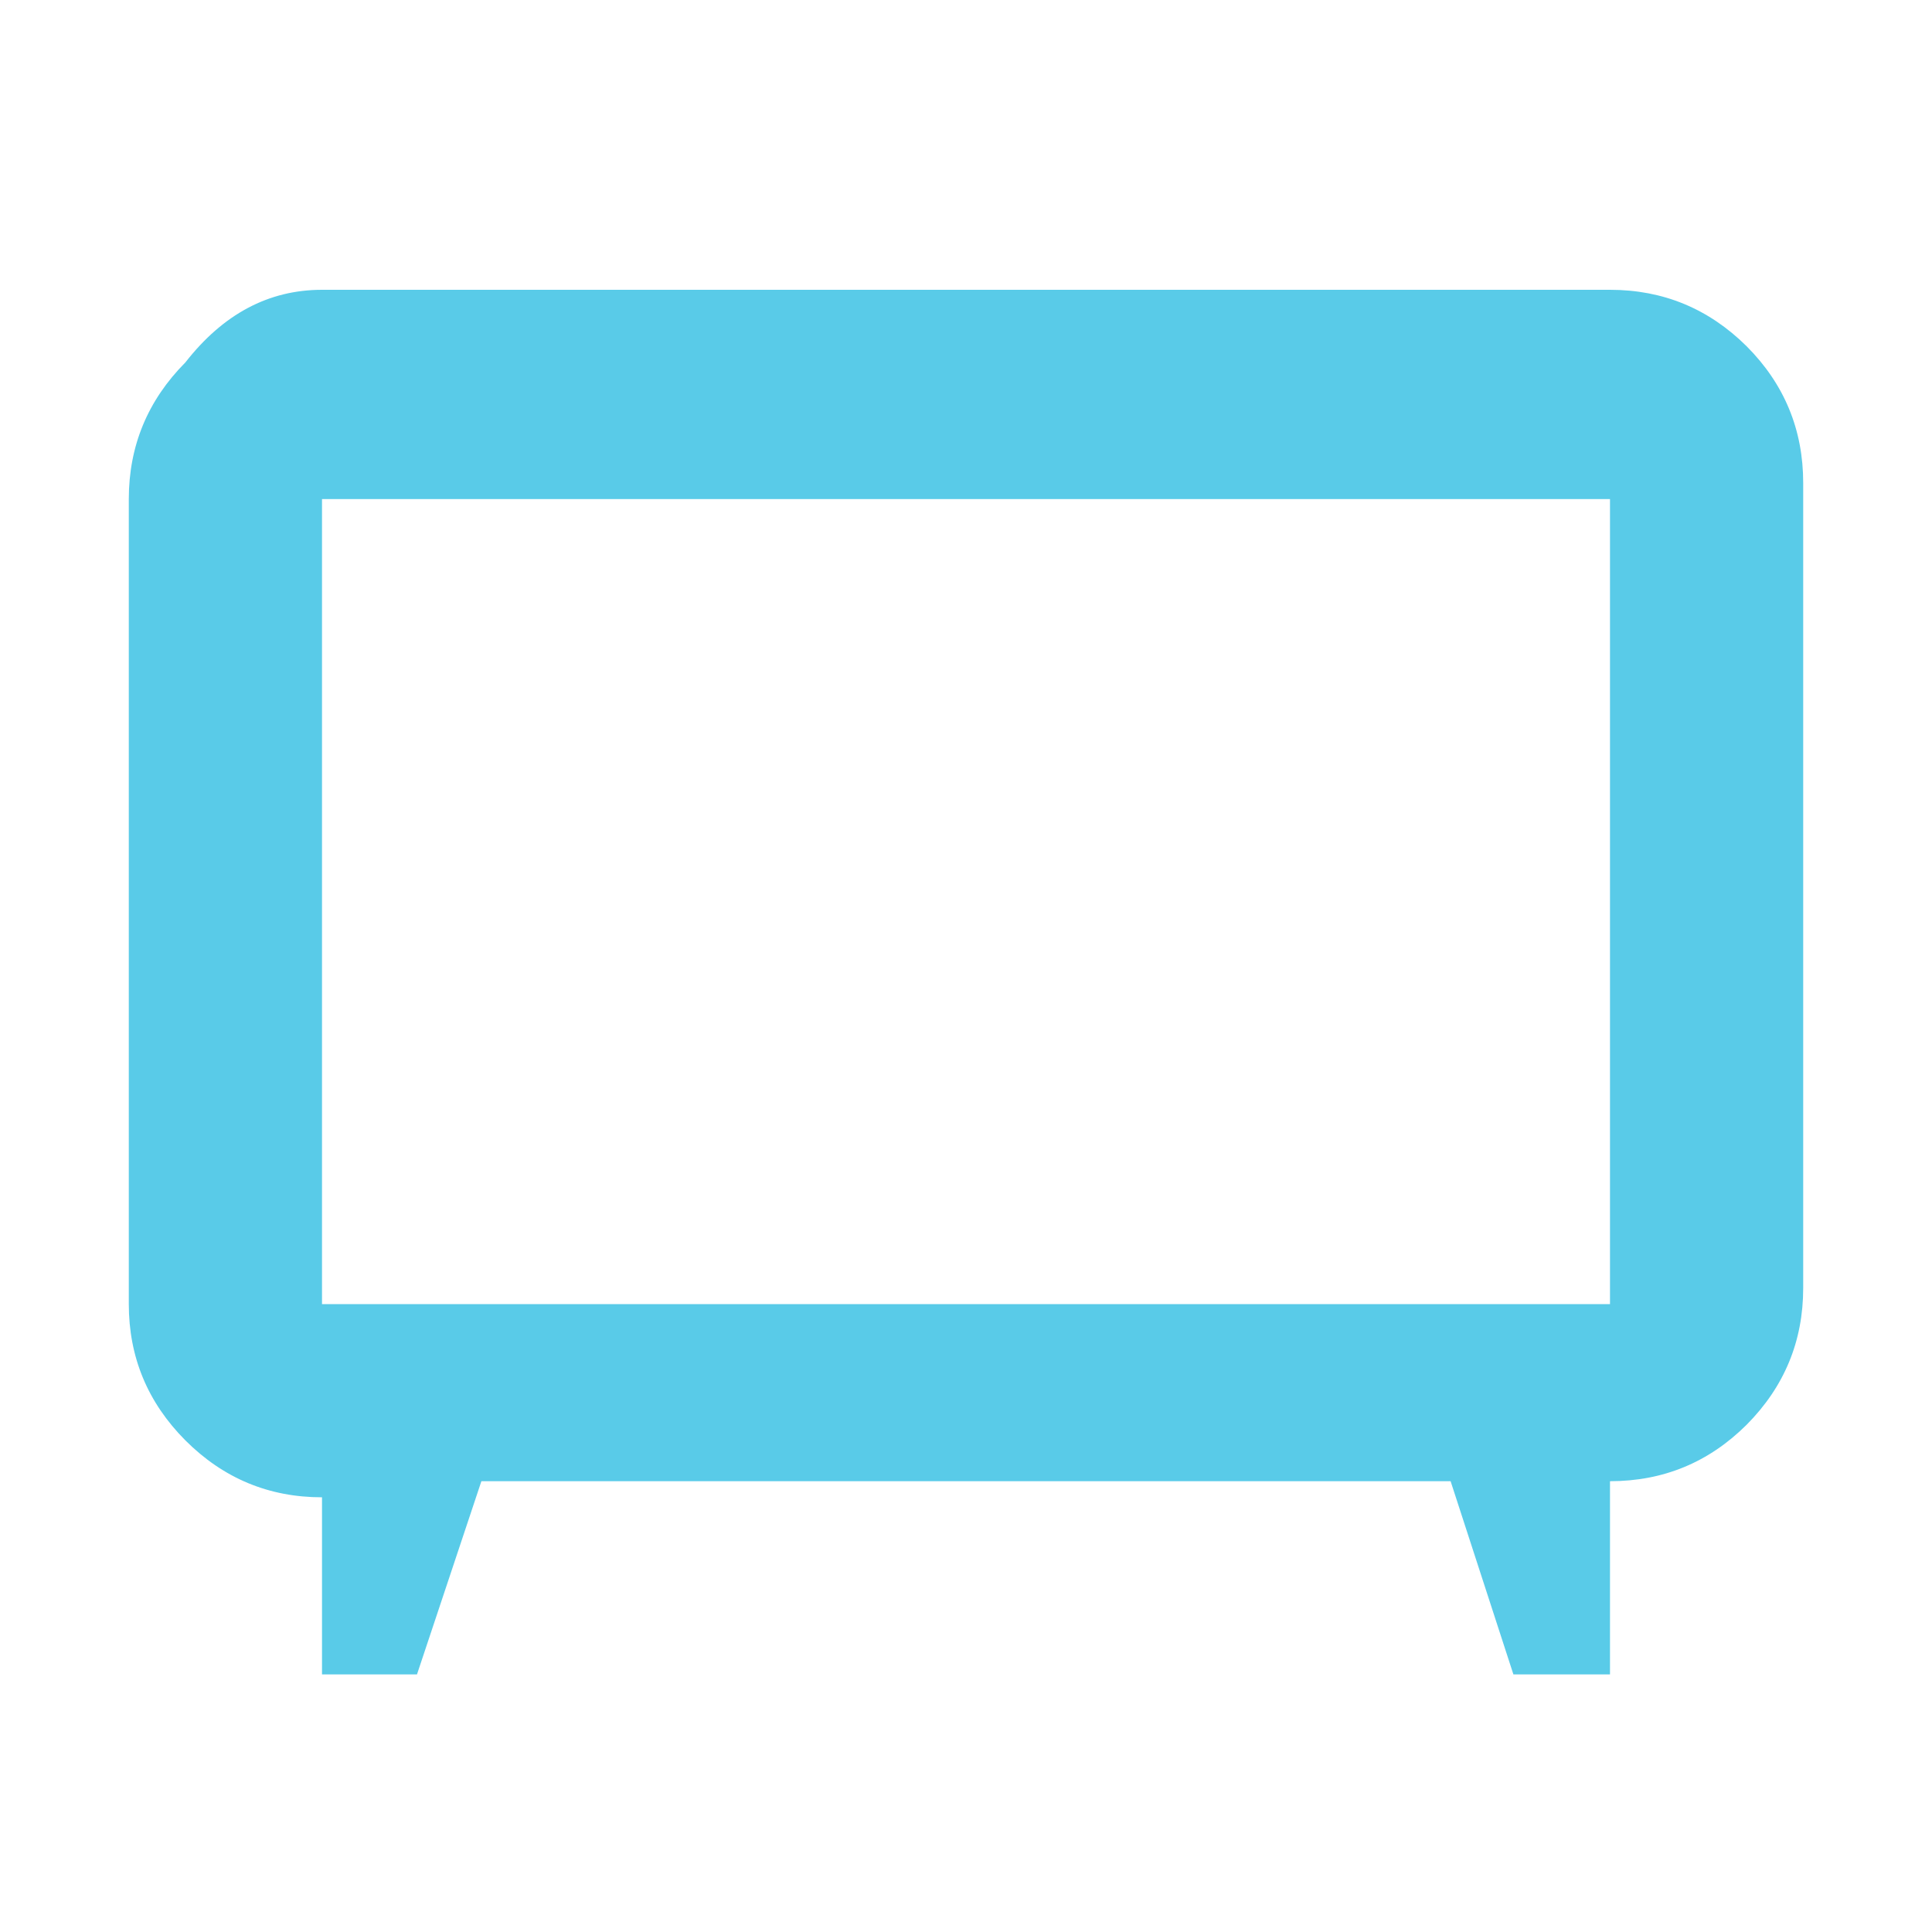
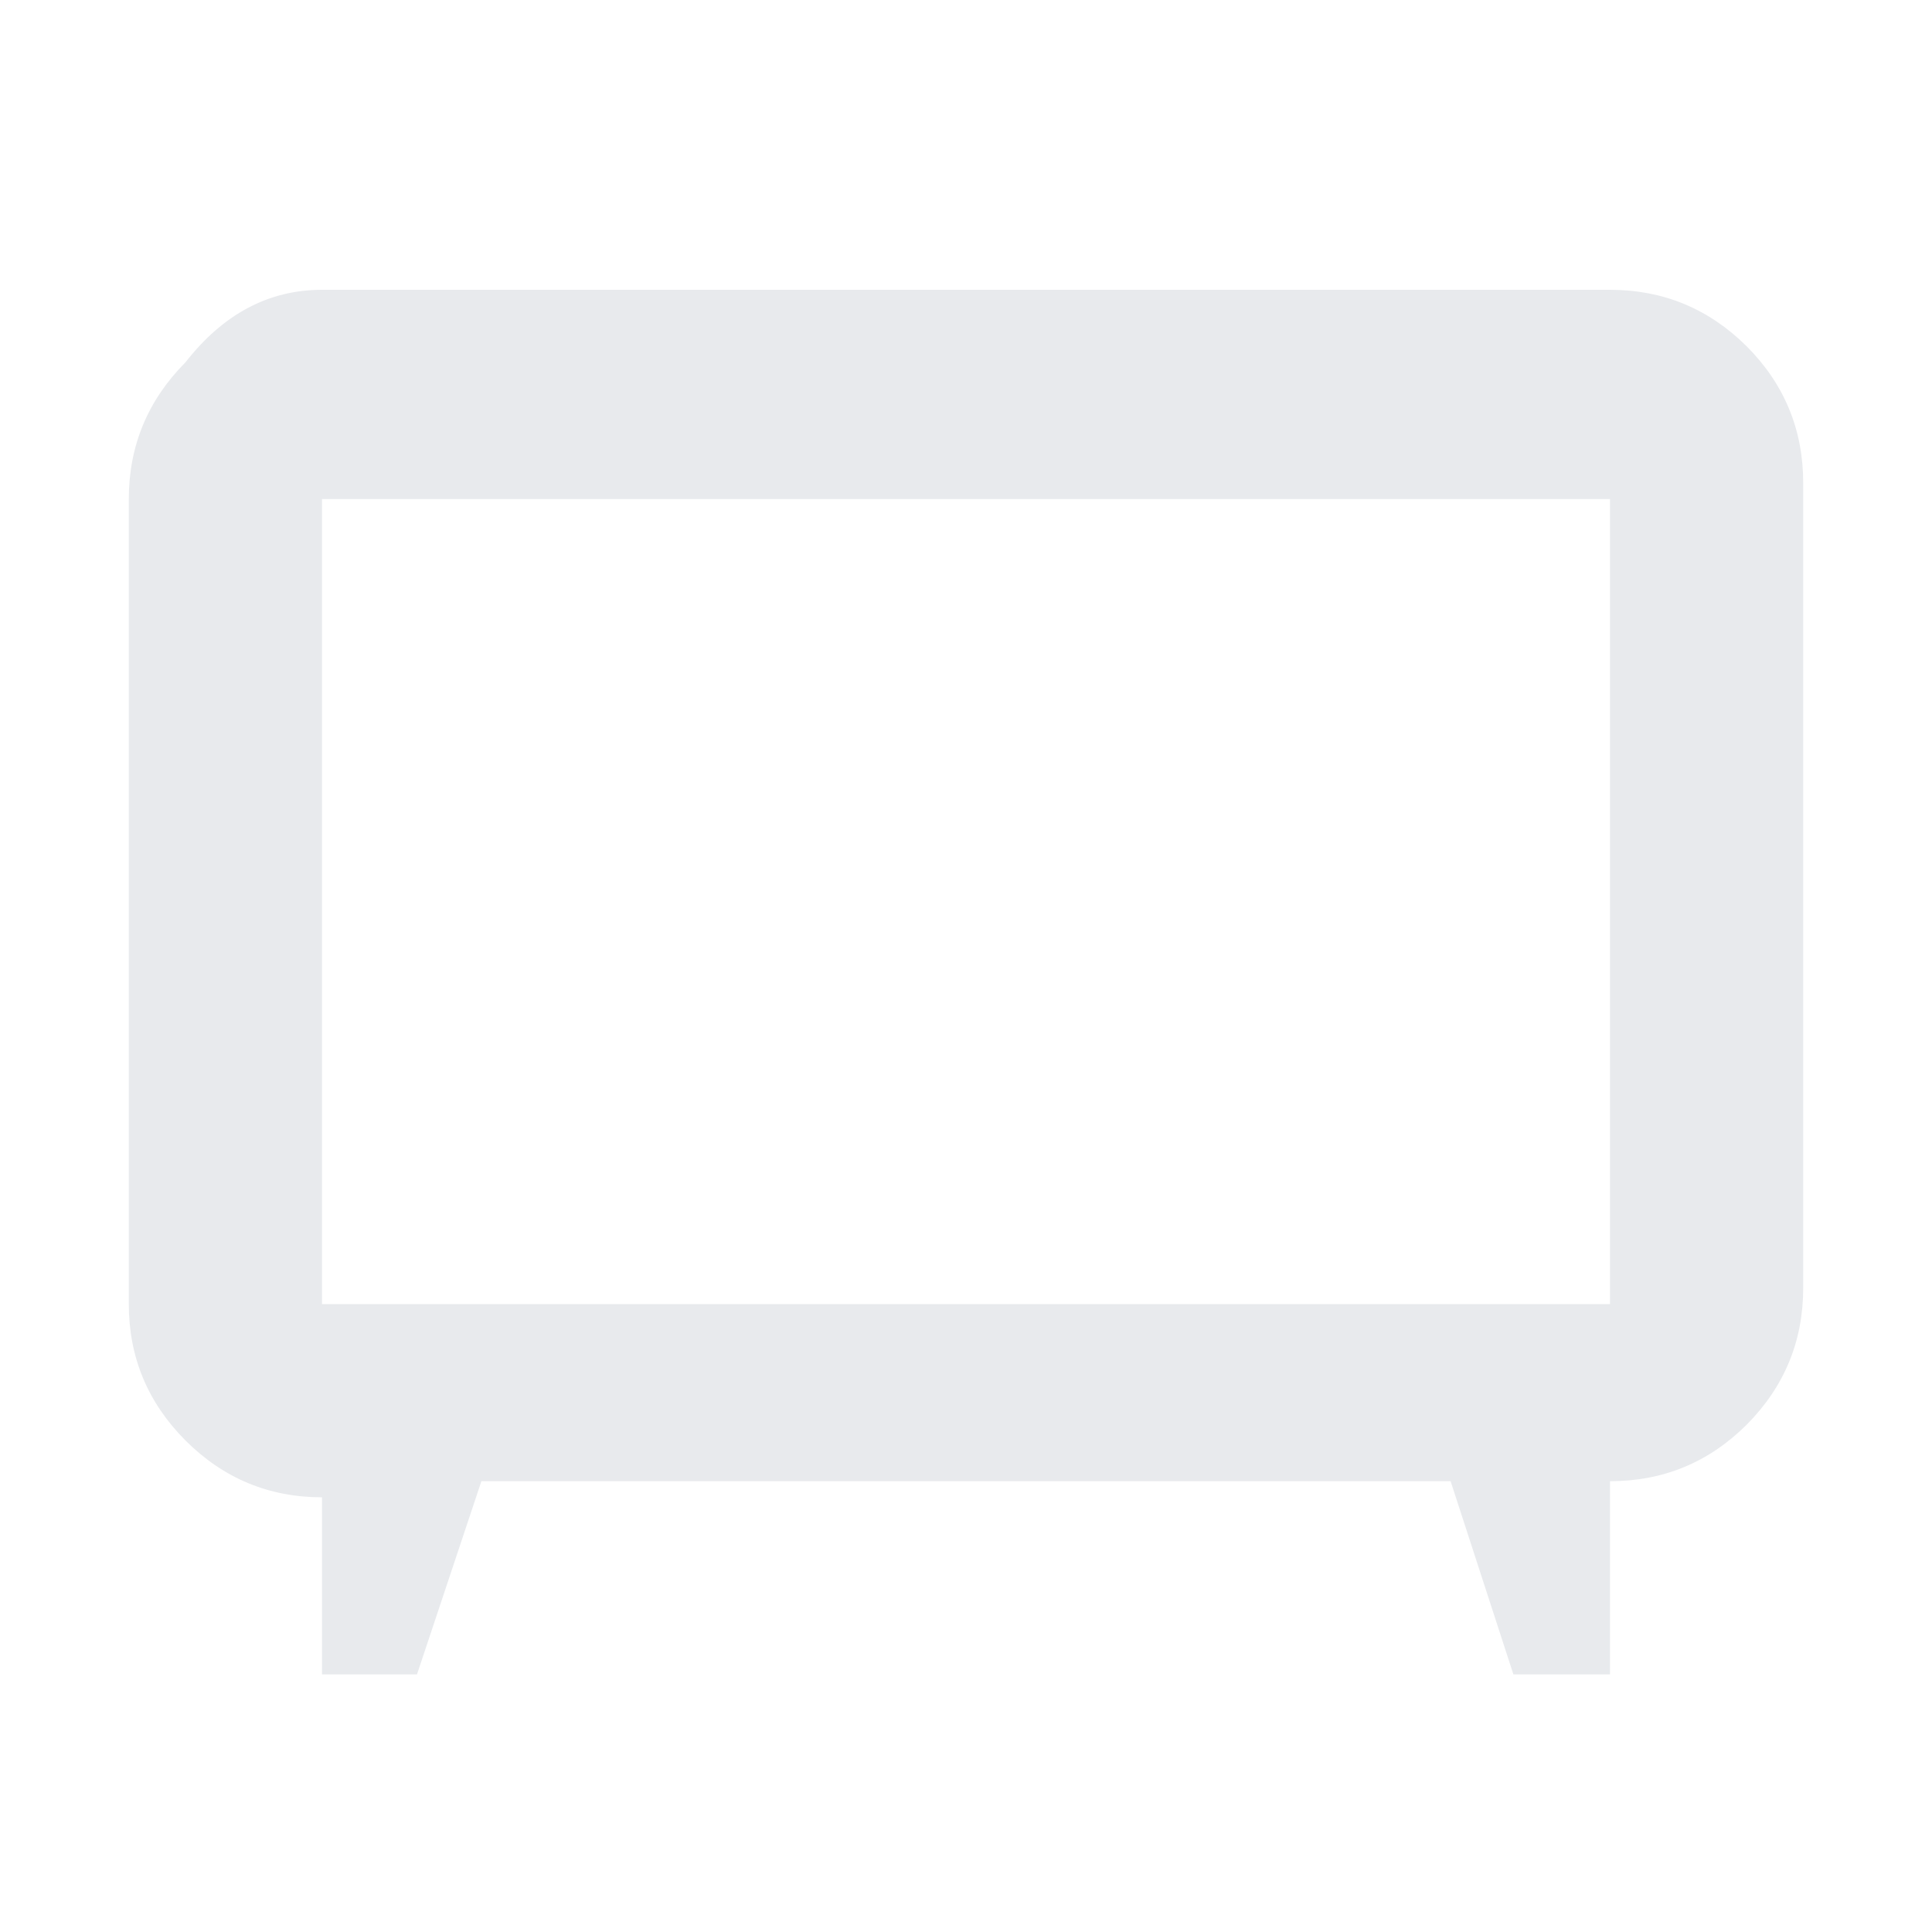
- <svg xmlns="http://www.w3.org/2000/svg" viewBox="0 0 24 24" fill="#59CBE8">
+ <svg xmlns="http://www.w3.org/2000/svg" viewBox="0 0 24 24" fill="#e8eaed">
  <path d="M4 21v-2.4q-0.99 0-1.697-.707Q1.6 17.187 1.6 16.2v-10q0-0.99.703-1.698Q3.007 3.6 4 3.6h16q0.99 0 1.698.702Q22.4 5.007 22.4 6v10q0 0.99-.702 1.698Q20.993 18.4 20 18.4v2.4h-1.2l-.78-2.4H5.98l-.8 2.4H4Zm0-4.8h16v-10H4v10Zm8-5Z" />
</svg>
